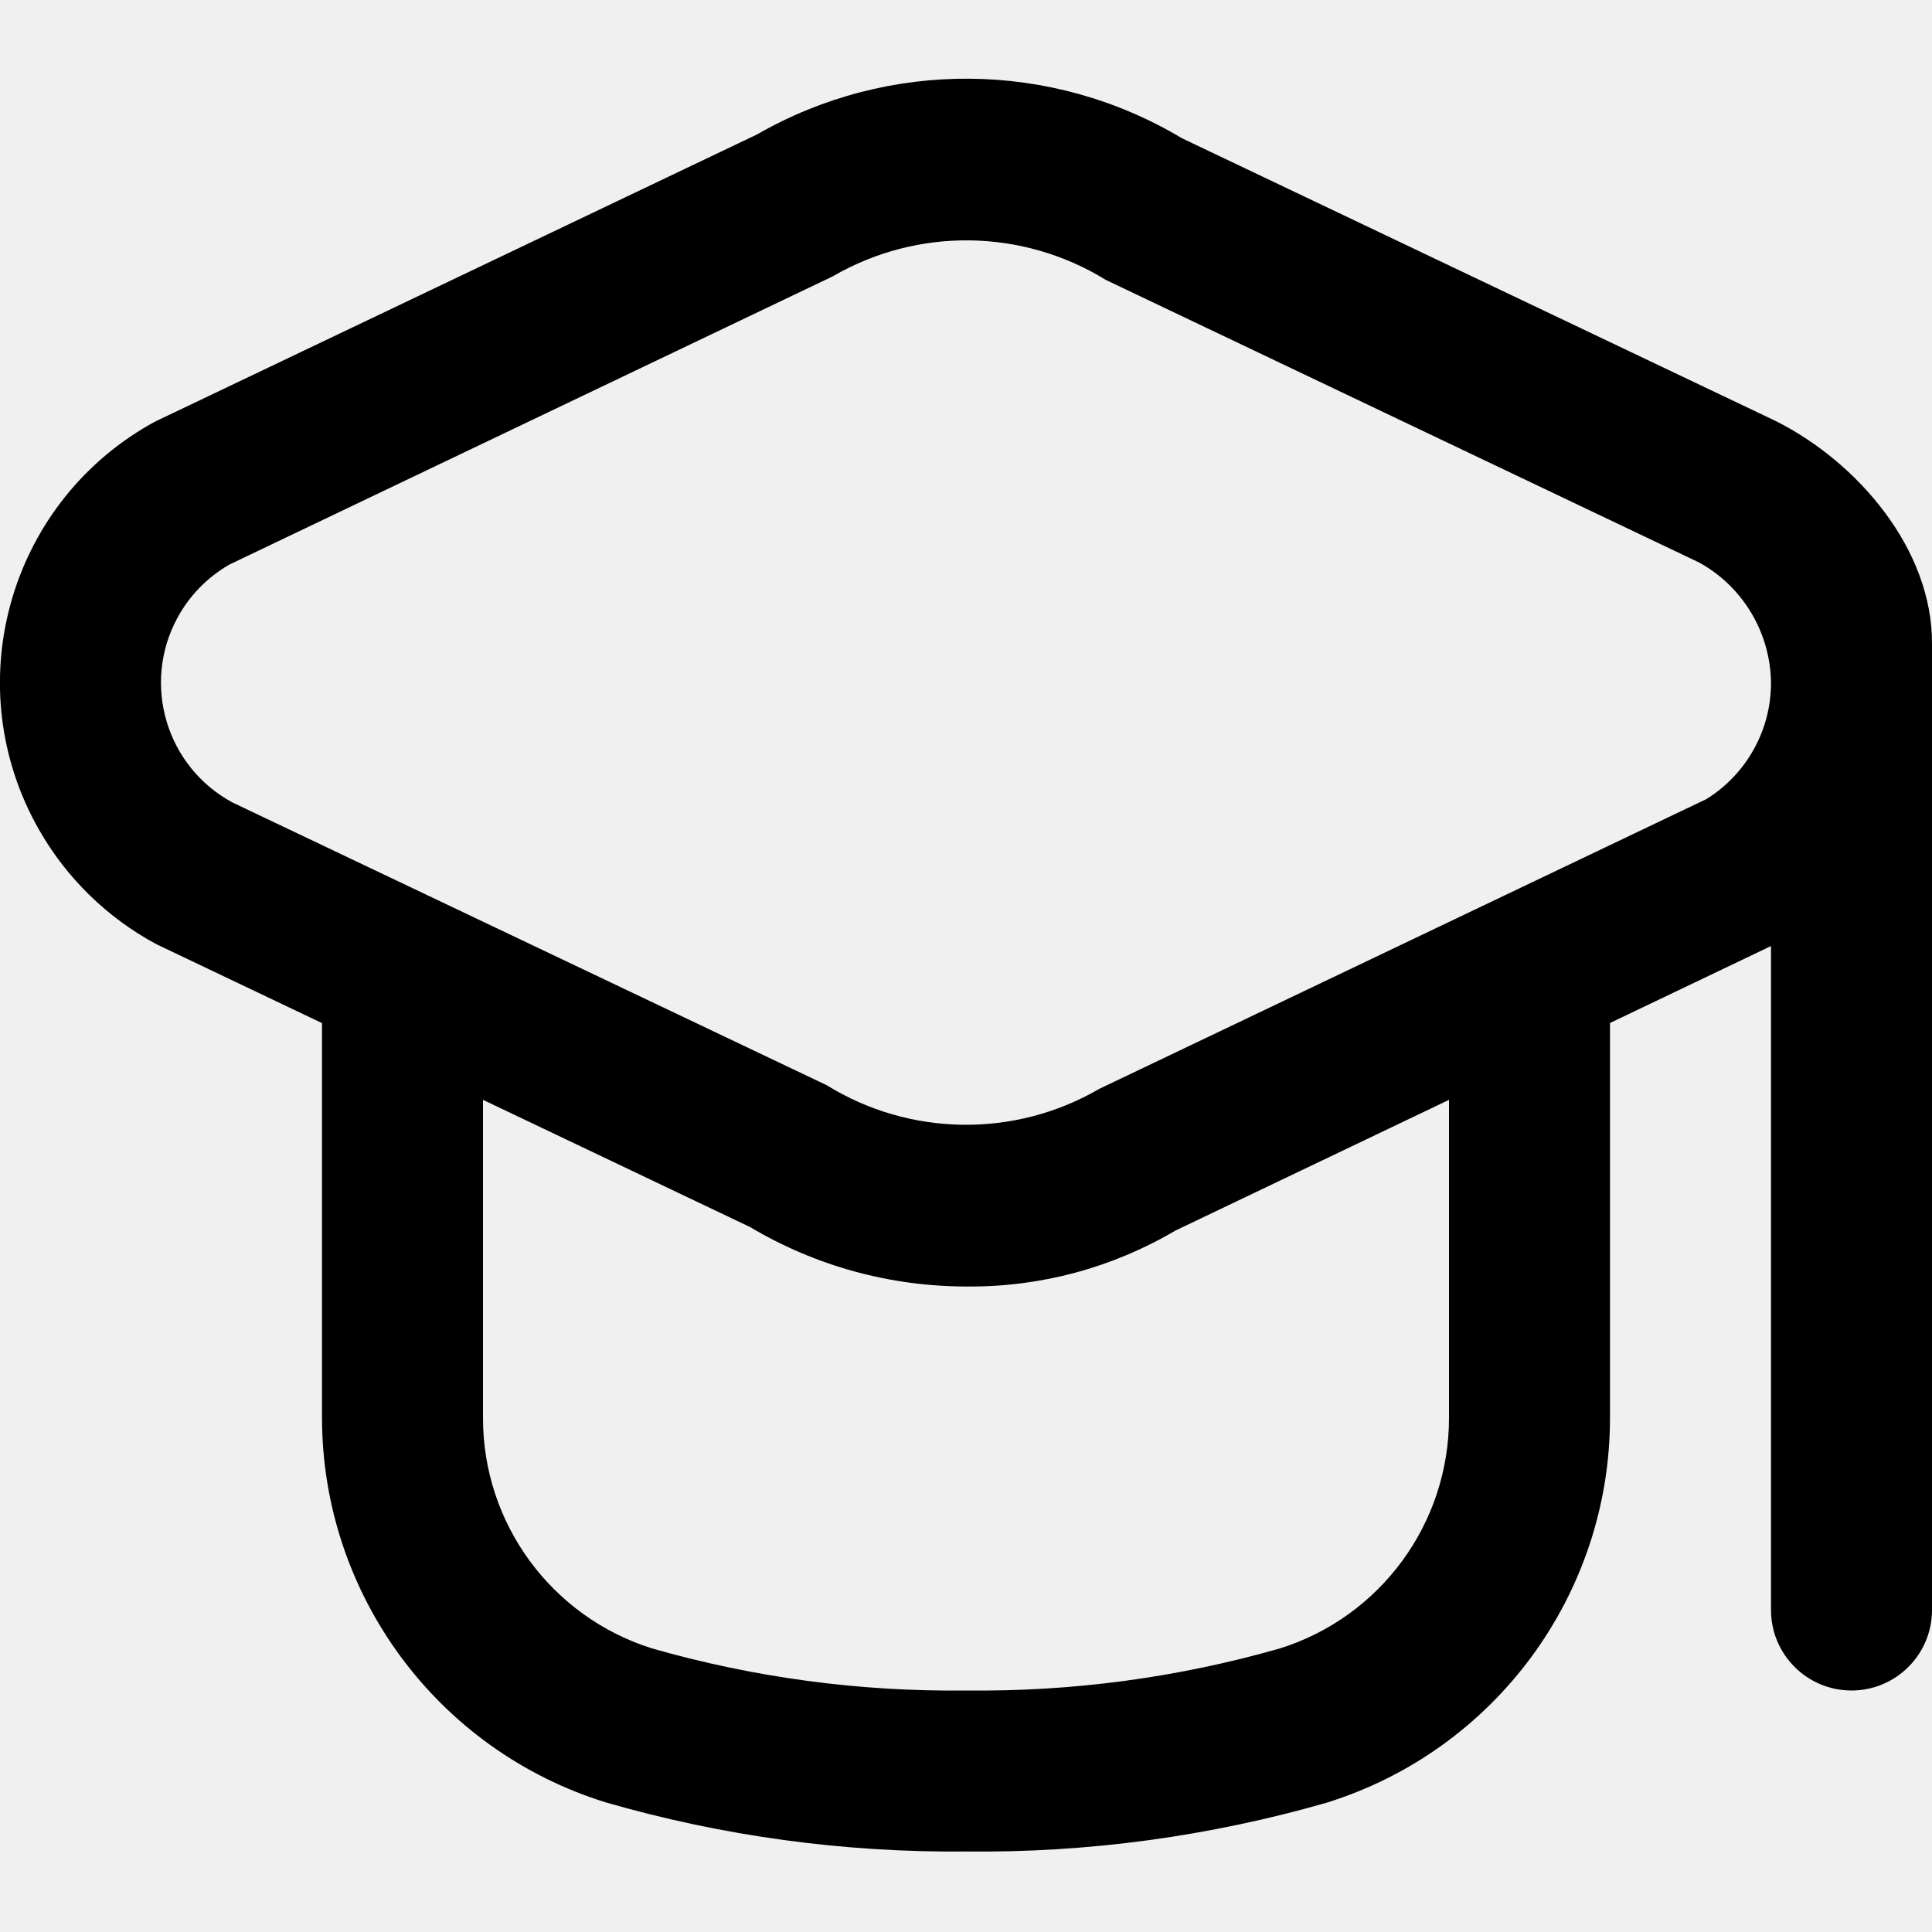
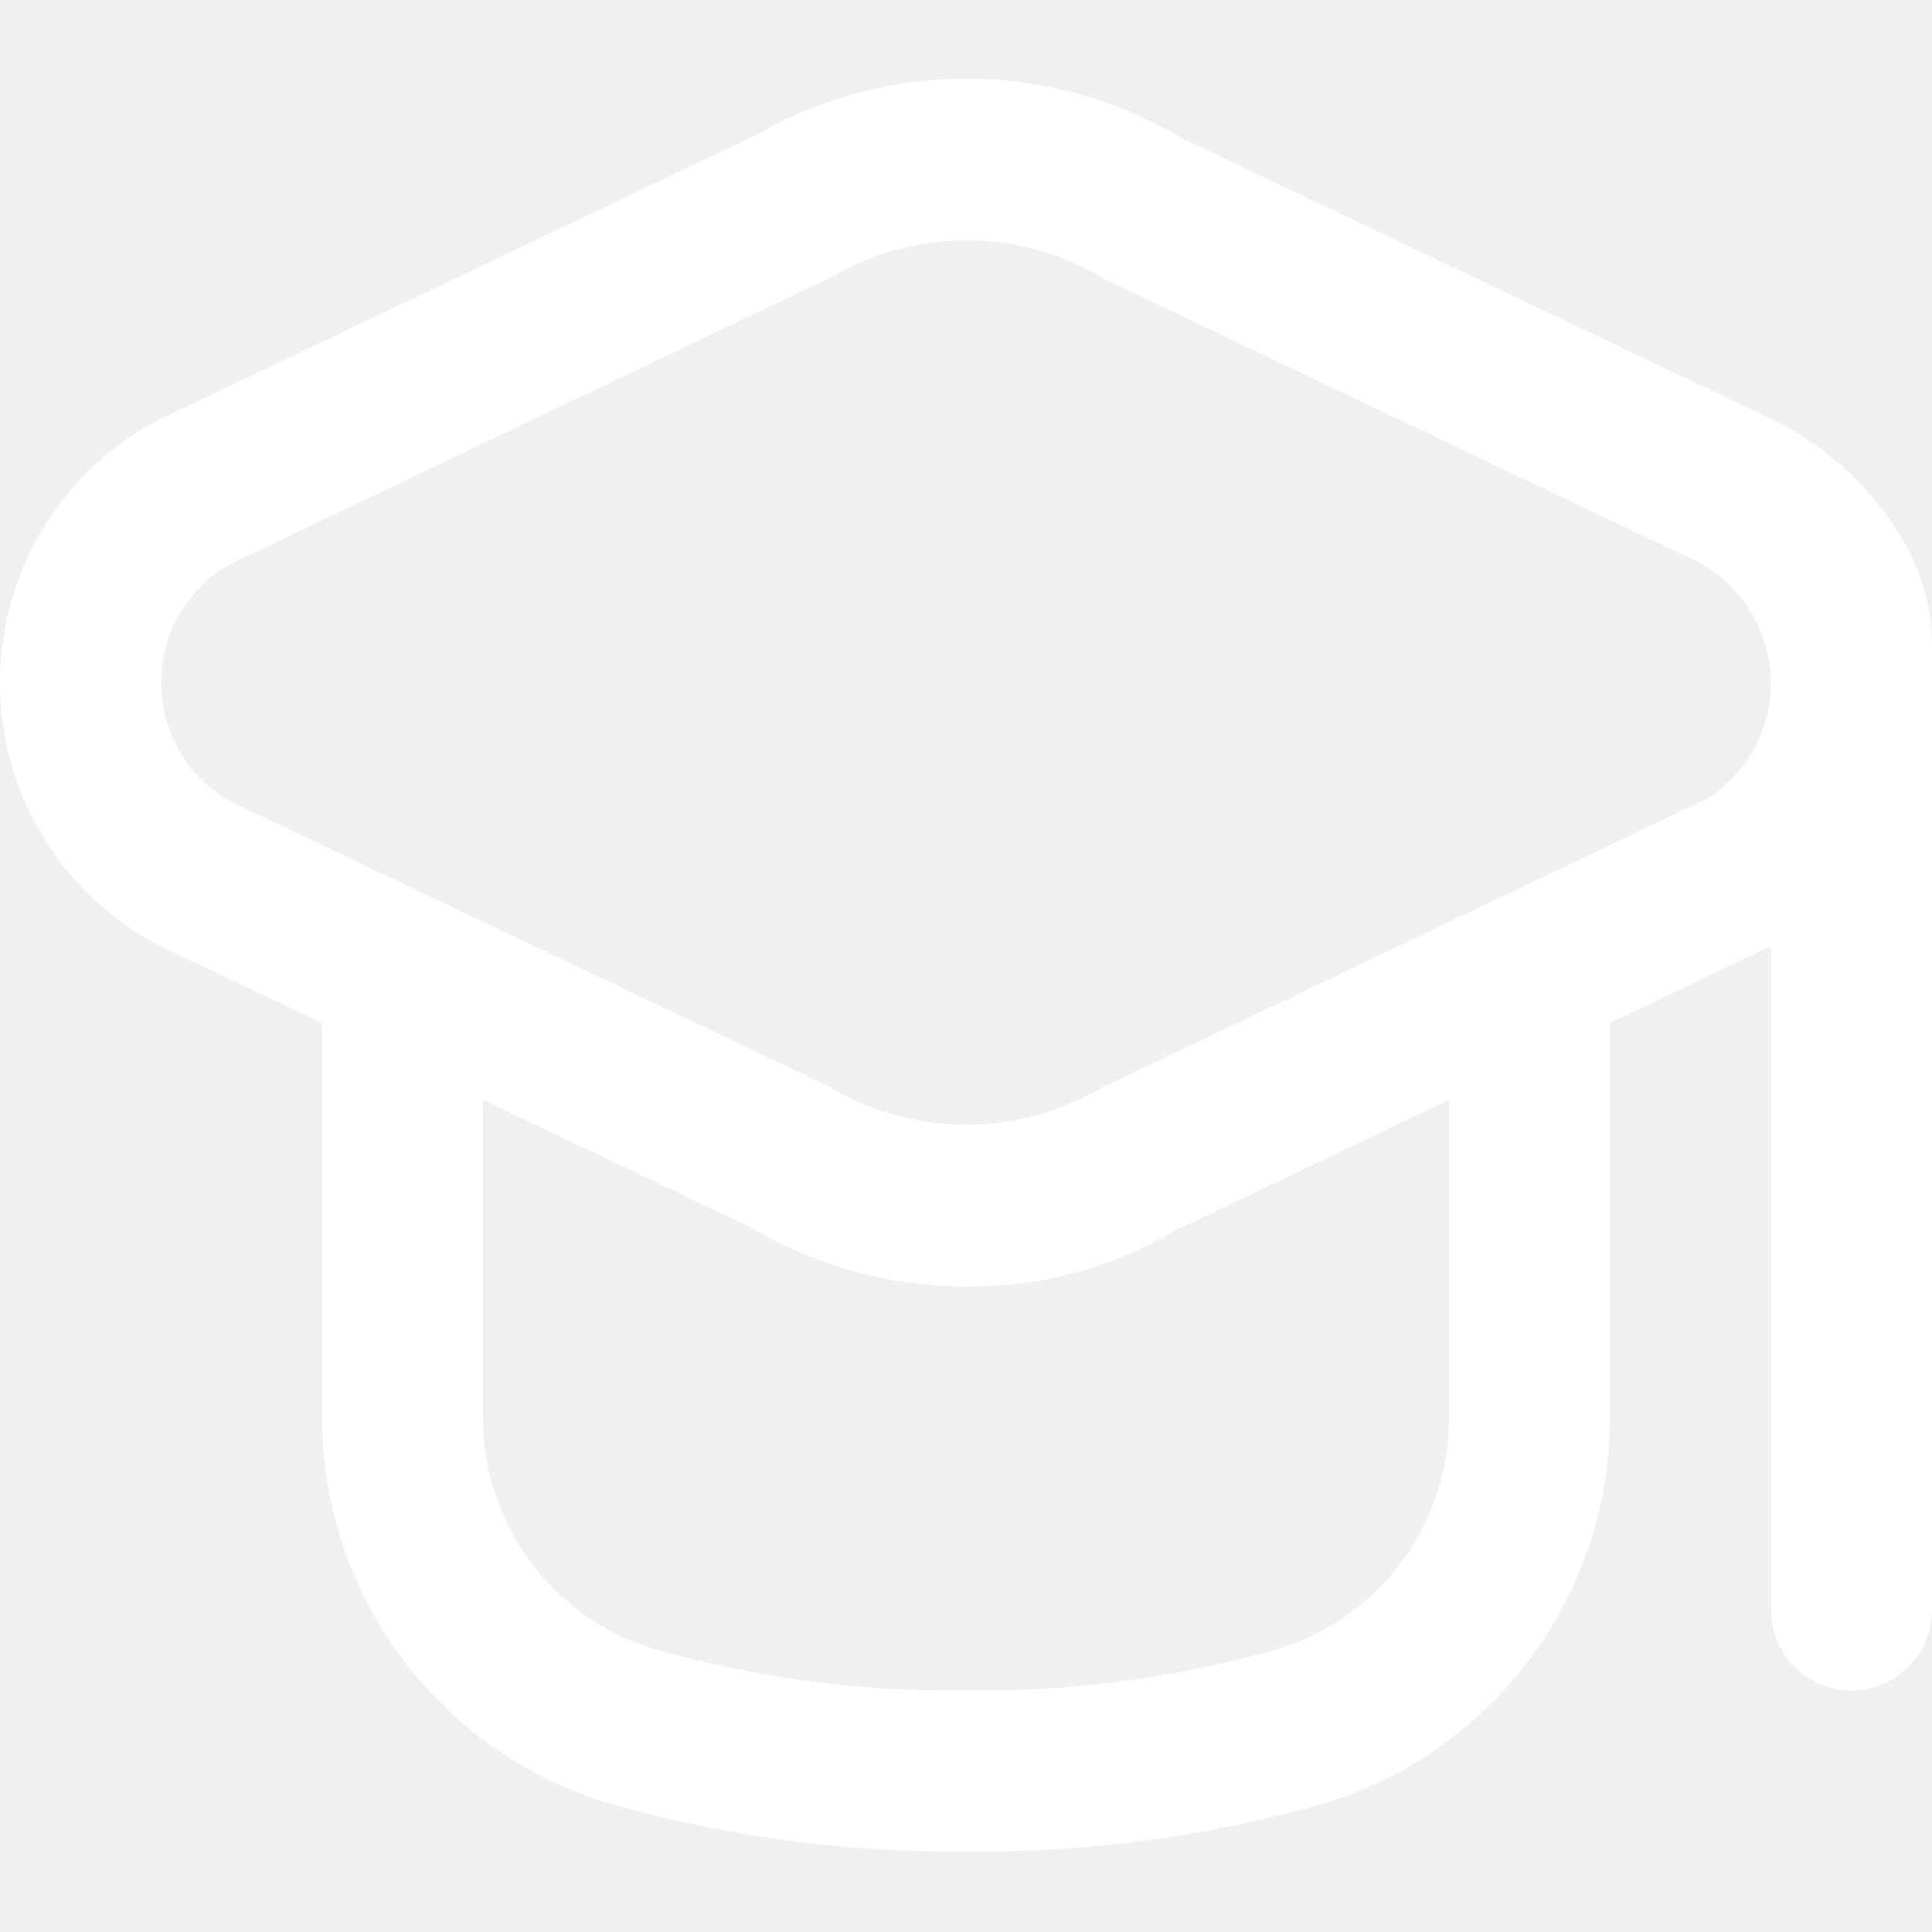
<svg xmlns="http://www.w3.org/2000/svg" width="18" height="18" viewBox="0 0 18 18" fill="none">
-   <g id="fi-rr-graduation-cap" clip-path="url(#clip0_1_326)">
-     <path id="Vector" d="M16.543 3.922L11.012 1.288C9.795 0.56 8.279 0.548 7.05 1.254L1.457 3.922C1.436 3.933 1.414 3.944 1.394 3.956C0.067 4.715 -0.394 6.406 0.365 7.733C0.622 8.183 1.001 8.552 1.457 8.797L3 9.532V13.207C3.001 14.851 4.07 16.302 5.639 16.791C6.731 17.107 7.863 17.261 9 17.25C10.136 17.263 11.269 17.109 12.361 16.795C13.93 16.306 14.999 14.854 15 13.211V9.531L16.5 8.814V15C16.5 15.414 16.836 15.75 17.25 15.75C17.664 15.75 18 15.414 18 15V6C18.005 5.119 17.309 4.306 16.543 3.922ZM13.5 13.211C13.5 14.194 12.863 15.063 11.925 15.358C10.974 15.63 9.989 15.762 9 15.75C8.011 15.762 7.026 15.63 6.075 15.358C5.137 15.063 4.499 14.194 4.5 13.211V10.247L6.988 11.432C7.601 11.797 8.302 11.988 9.016 11.986C9.696 11.991 10.364 11.811 10.949 11.466L13.5 10.247V13.211ZM15.9 7.444L10.243 10.144C9.455 10.603 8.477 10.59 7.701 10.11L2.167 7.477C1.55 7.145 1.319 6.375 1.652 5.758C1.764 5.55 1.933 5.377 2.139 5.259L7.76 2.574C8.549 2.116 9.526 2.129 10.303 2.608L15.833 5.242C16.24 5.468 16.494 5.895 16.5 6.36C16.501 6.801 16.274 7.21 15.9 7.444Z" fill="black" />
+   <g clip-path="url(#clip0_85_1932)">
+     <path d="M16.543 3.922L11.012 1.288C9.795 0.56 8.28 0.548 7.05 1.254L1.457 3.922C1.436 3.933 1.414 3.944 1.394 3.956C0.067 4.715 -0.394 6.406 0.365 7.733C0.622 8.183 1.001 8.552 1.457 8.797L3 9.532V13.207C3.001 14.851 4.07 16.302 5.639 16.791C6.731 17.107 7.863 17.261 9 17.25C10.136 17.263 11.269 17.109 12.361 16.795C13.93 16.306 14.999 14.854 15 13.211V9.531L16.5 8.814V15C16.5 15.414 16.836 15.75 17.25 15.75C17.664 15.75 18 15.414 18 15V6C18.005 5.119 17.309 4.306 16.543 3.922ZM13.5 13.211C13.5 14.194 12.863 15.063 11.925 15.358C10.974 15.63 9.989 15.762 9 15.75C8.011 15.762 7.026 15.63 6.075 15.358C5.137 15.063 4.5 14.194 4.5 13.211V10.247L6.988 11.432C7.601 11.797 8.303 11.988 9.016 11.986C9.696 11.991 10.364 11.811 10.949 11.466L13.5 10.247V13.211ZM15.9 7.444L10.243 10.144C9.455 10.603 8.477 10.59 7.701 10.11L2.167 7.477C1.55 7.145 1.319 6.375 1.652 5.758C1.765 5.55 1.933 5.377 2.139 5.259L7.76 2.574C8.549 2.116 9.526 2.129 10.303 2.608L15.833 5.242C16.24 5.468 16.494 5.895 16.5 6.36C16.501 6.801 16.274 7.21 15.9 7.444Z" fill="white" />
  </g>
  <defs>
-     <clipPath id="clip0_1_326">
+     <clipPath id="clip0_85_1932">
      <rect width="18" height="18" fill="white" />
    </clipPath>
  </defs>
</svg>
